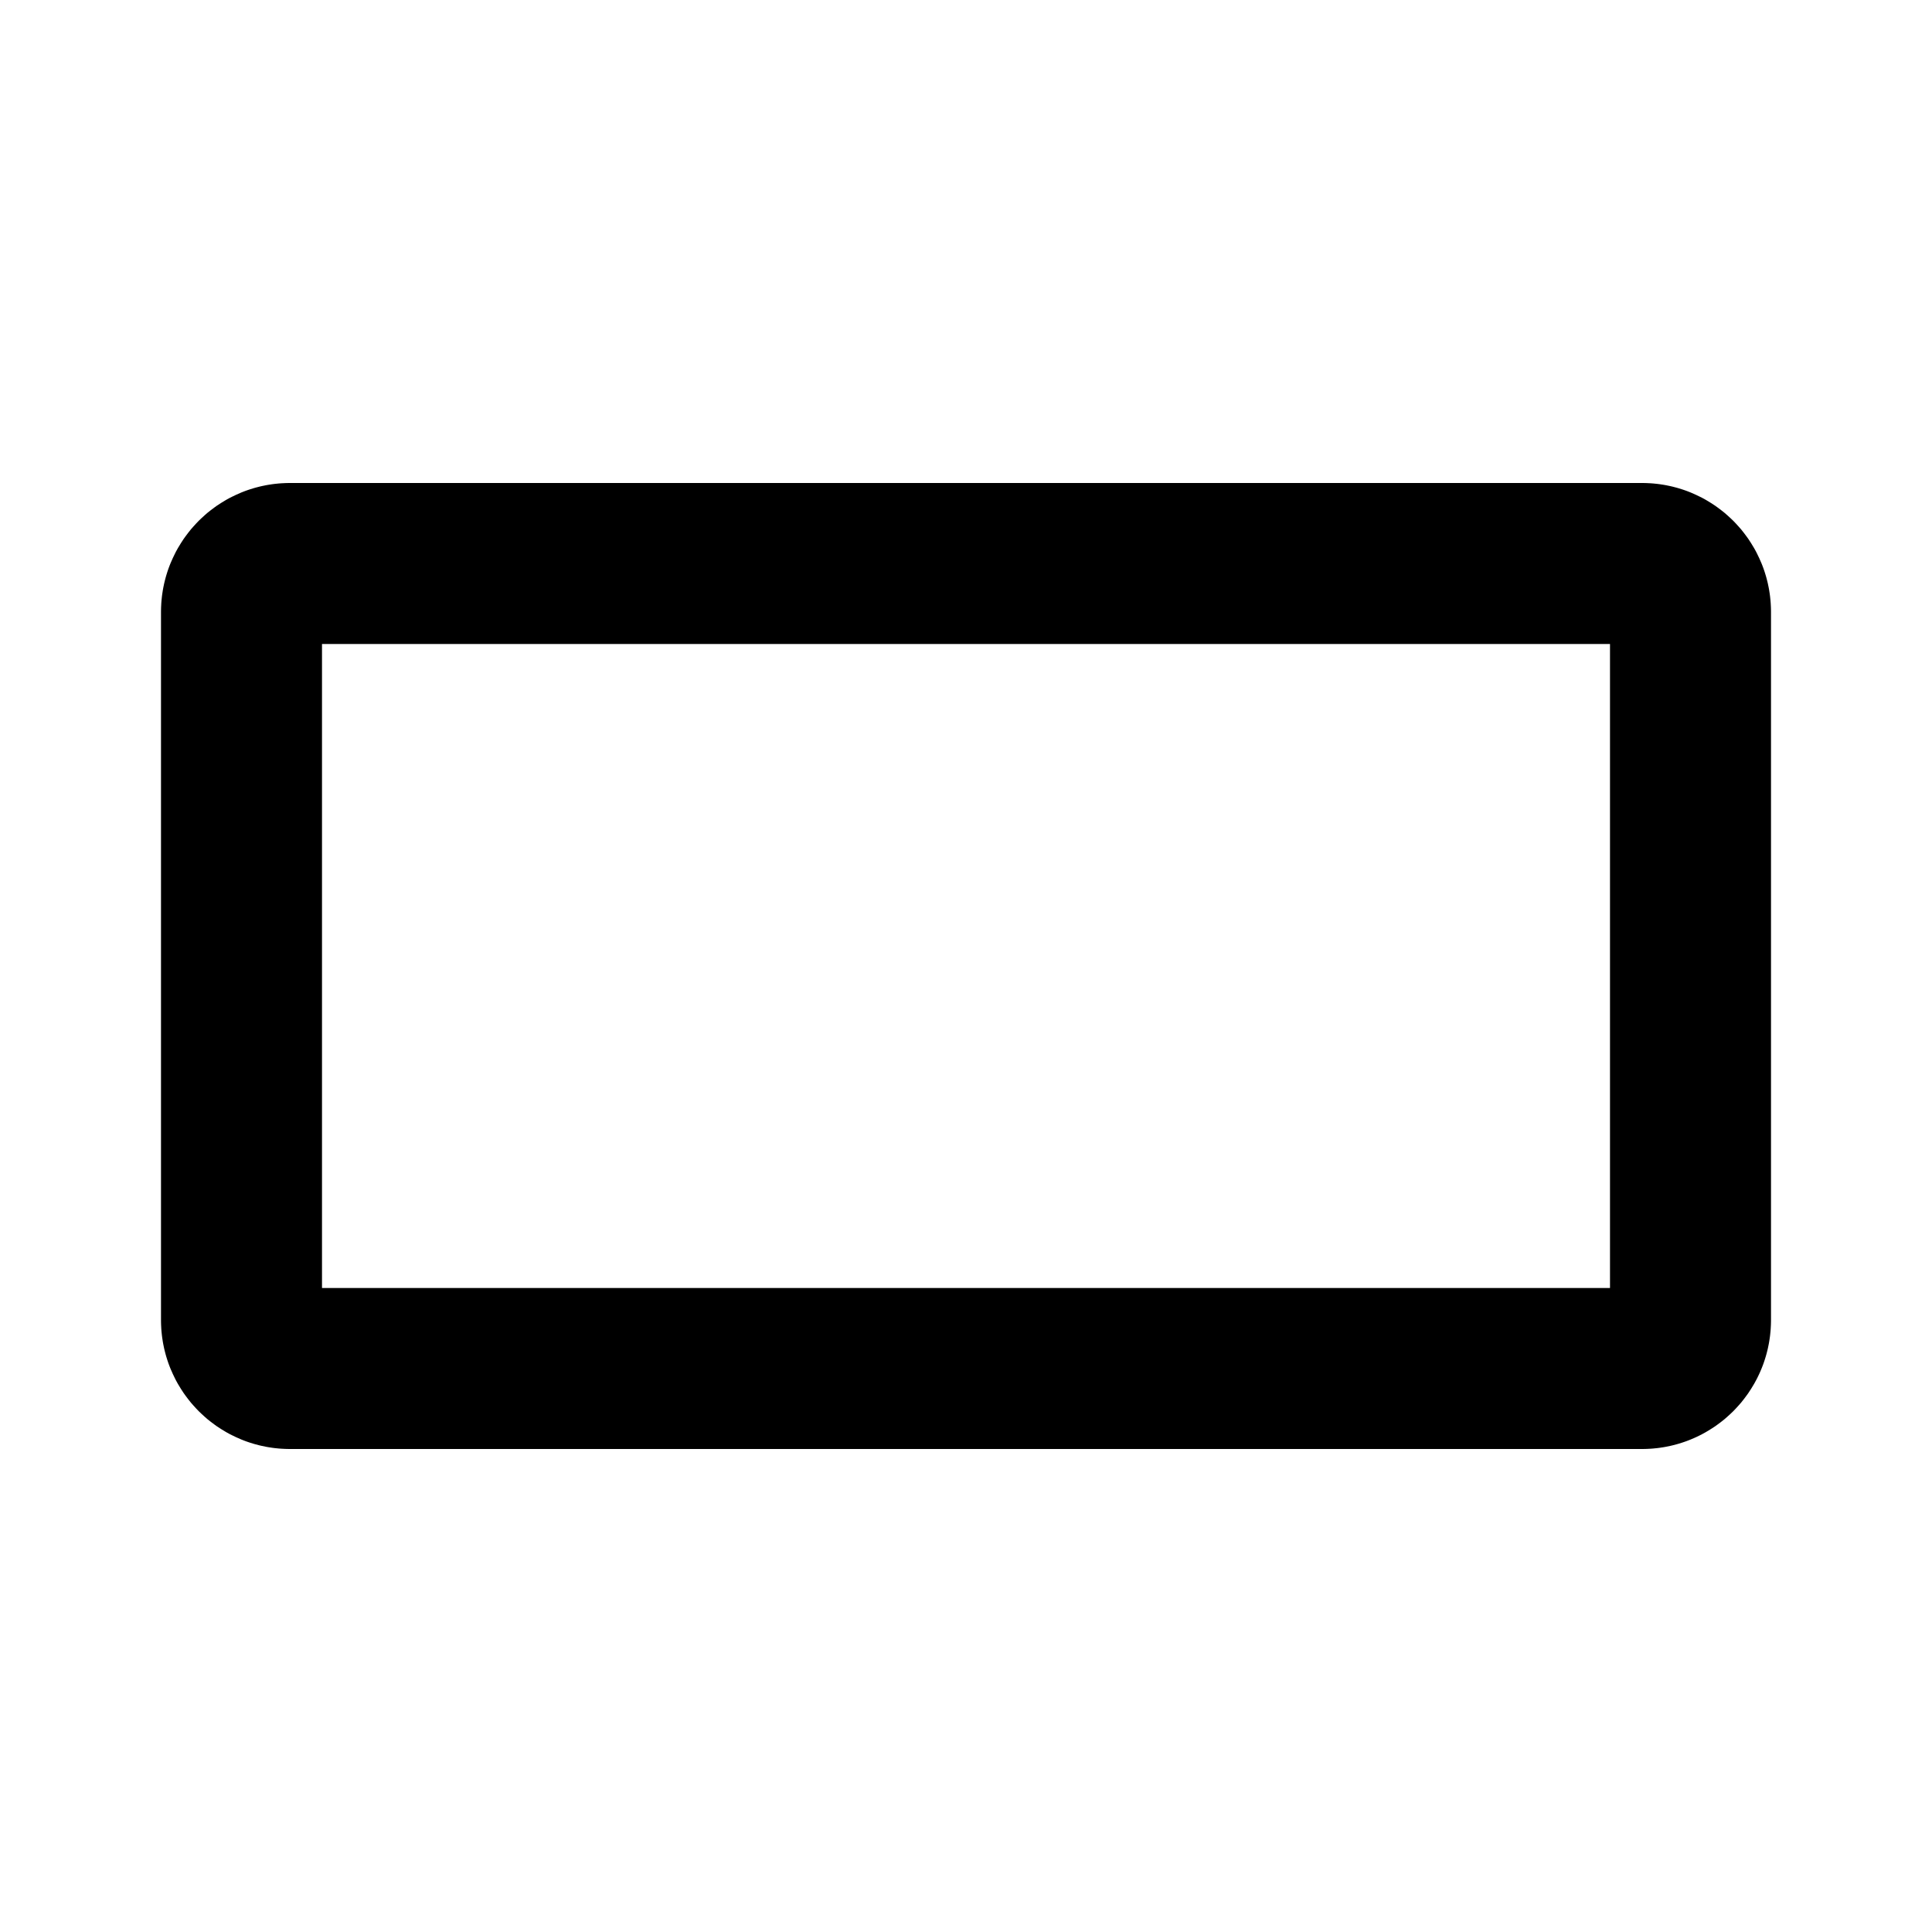
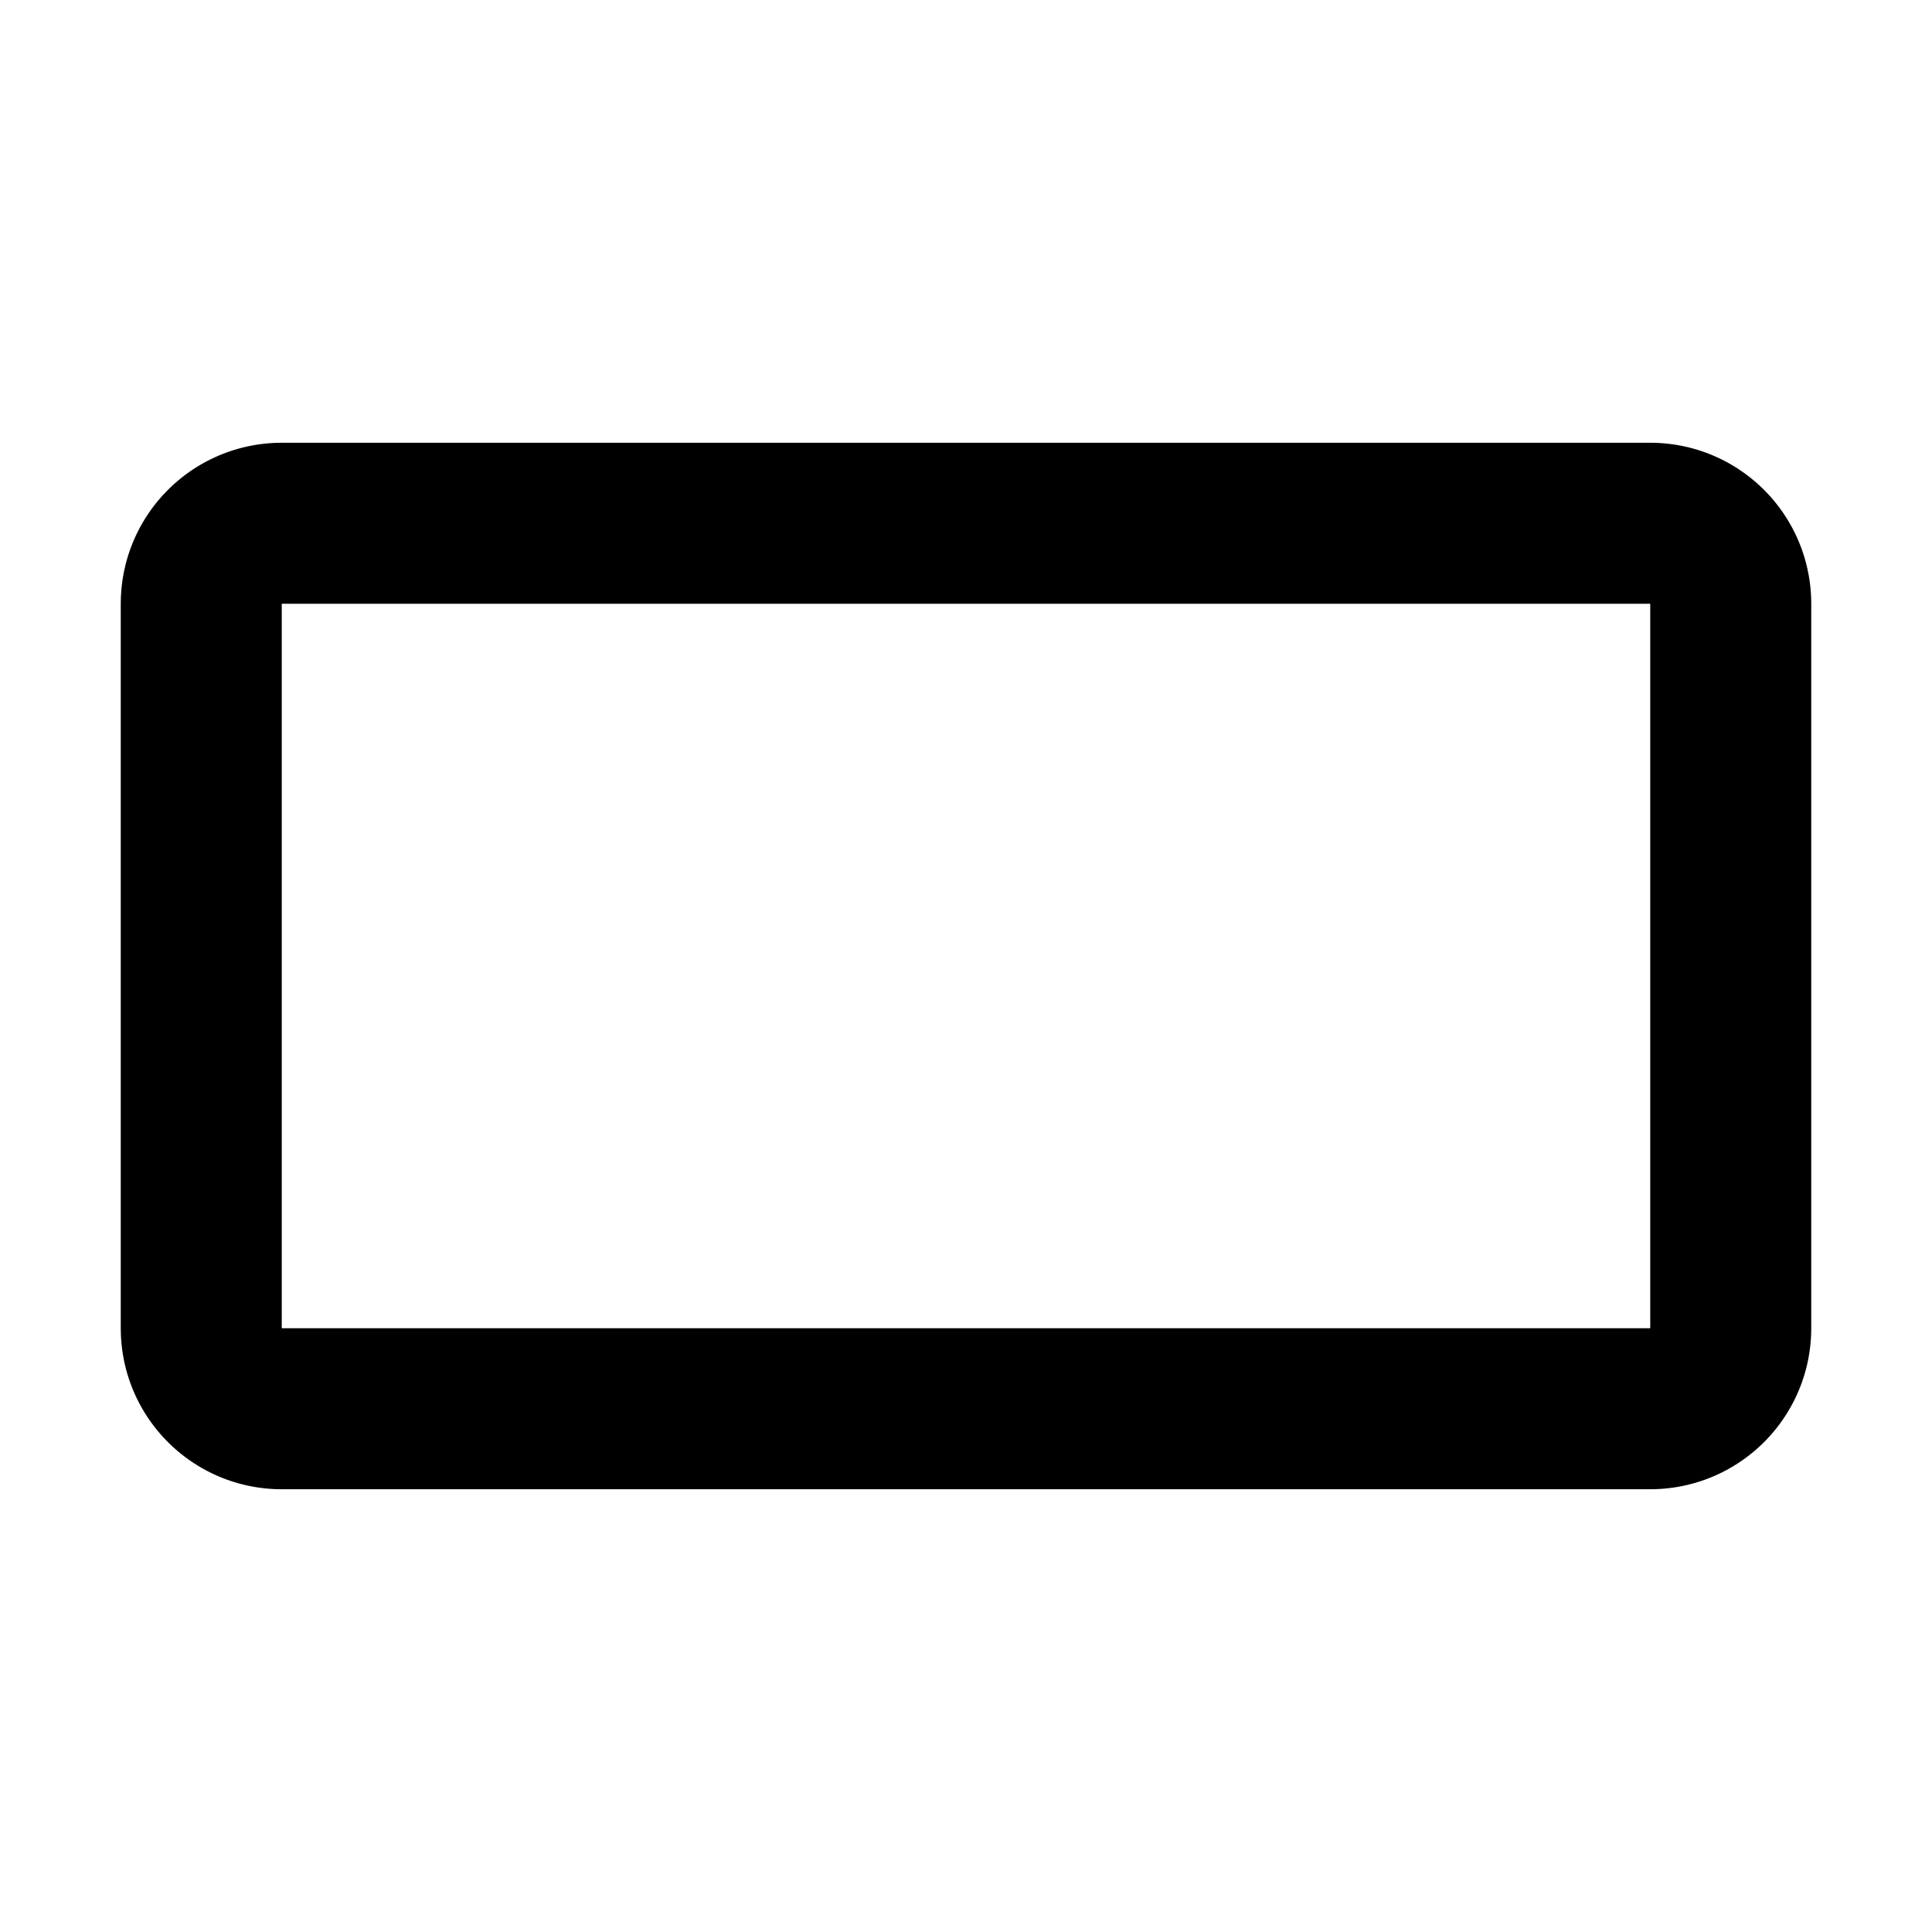
<svg xmlns="http://www.w3.org/2000/svg" width="24" height="24" viewBox="0 0 24 24">
  <g fill="none" stroke-linecap="round" stroke-linejoin="round" stroke-width="2" stroke="currentColor">
-     <path d="M3.6 7h16.8c0.33 0 0.6 0.27 0.6 0.6v8.8c0 0.33 -0.27 0.6 -0.6 0.6h-16.8c-0.33 0 -0.6 -0.27 -0.6 -0.6v-8.8c0 -0.33 0.27 -0.6 0.6 -0.6Z" stroke-dasharray="56">
-       <animate attributeName="stroke-dashoffset" dur="0.6s" fill="freeze" values="56;0" />
+     <path d="M12 6.5H20.5a1 1 0 0 1 1 1V16.5a1 1 0 0 1 -1 1H12M12 6.5H3.5a1 1 0 0 0 -1 1V16.5a1 1 0 0 0 1 1H12" stroke-dasharray="30">
+       <animate attributeName="stroke-dashoffset" dur="0.5s" fill="freeze" values="30;0" />
    </path>
-     <path d="M5.8 14.5V9.5l2.4 2.9l2.4-2.9v5" stroke-dasharray="19" stroke-dashoffset="19">
-       <animate attributeName="stroke-dashoffset" begin="0.6s" dur="0.3s" fill="freeze" to="0" />
+     <path d="M5.6 14.5V9.5L8.55 12.75L11.5 9.5V14.5" stroke-dasharray="20" stroke-dashoffset="20">
+       <animate attributeName="stroke-dashoffset" begin="0.5s" dur="0.3s" fill="freeze" to="0" />
    </path>
-     <path d="M16.5 9.5v5M14 12l2.5 2.5l2.5-2.5" stroke-dasharray="14" stroke-dashoffset="14">
-       <animate attributeName="stroke-dashoffset" begin="0.9s" dur="0.2s" fill="freeze" to="0" />
+     <path d="M16.45 9.5V14.5" stroke-dasharray="6" stroke-dashoffset="6">
+       <animate attributeName="stroke-dashoffset" begin="0.8s" dur="0.2s" fill="freeze" to="0" />
+     </path>
+     <path d="M16.45 14.5l-2.05 -2.05M16.45 14.5l2.05 -2.05" stroke-dasharray="4" stroke-dashoffset="4">
+       <animate attributeName="stroke-dashoffset" begin="1s" dur="0.2s" fill="freeze" to="0" />
    </path>
  </g>
</svg>
